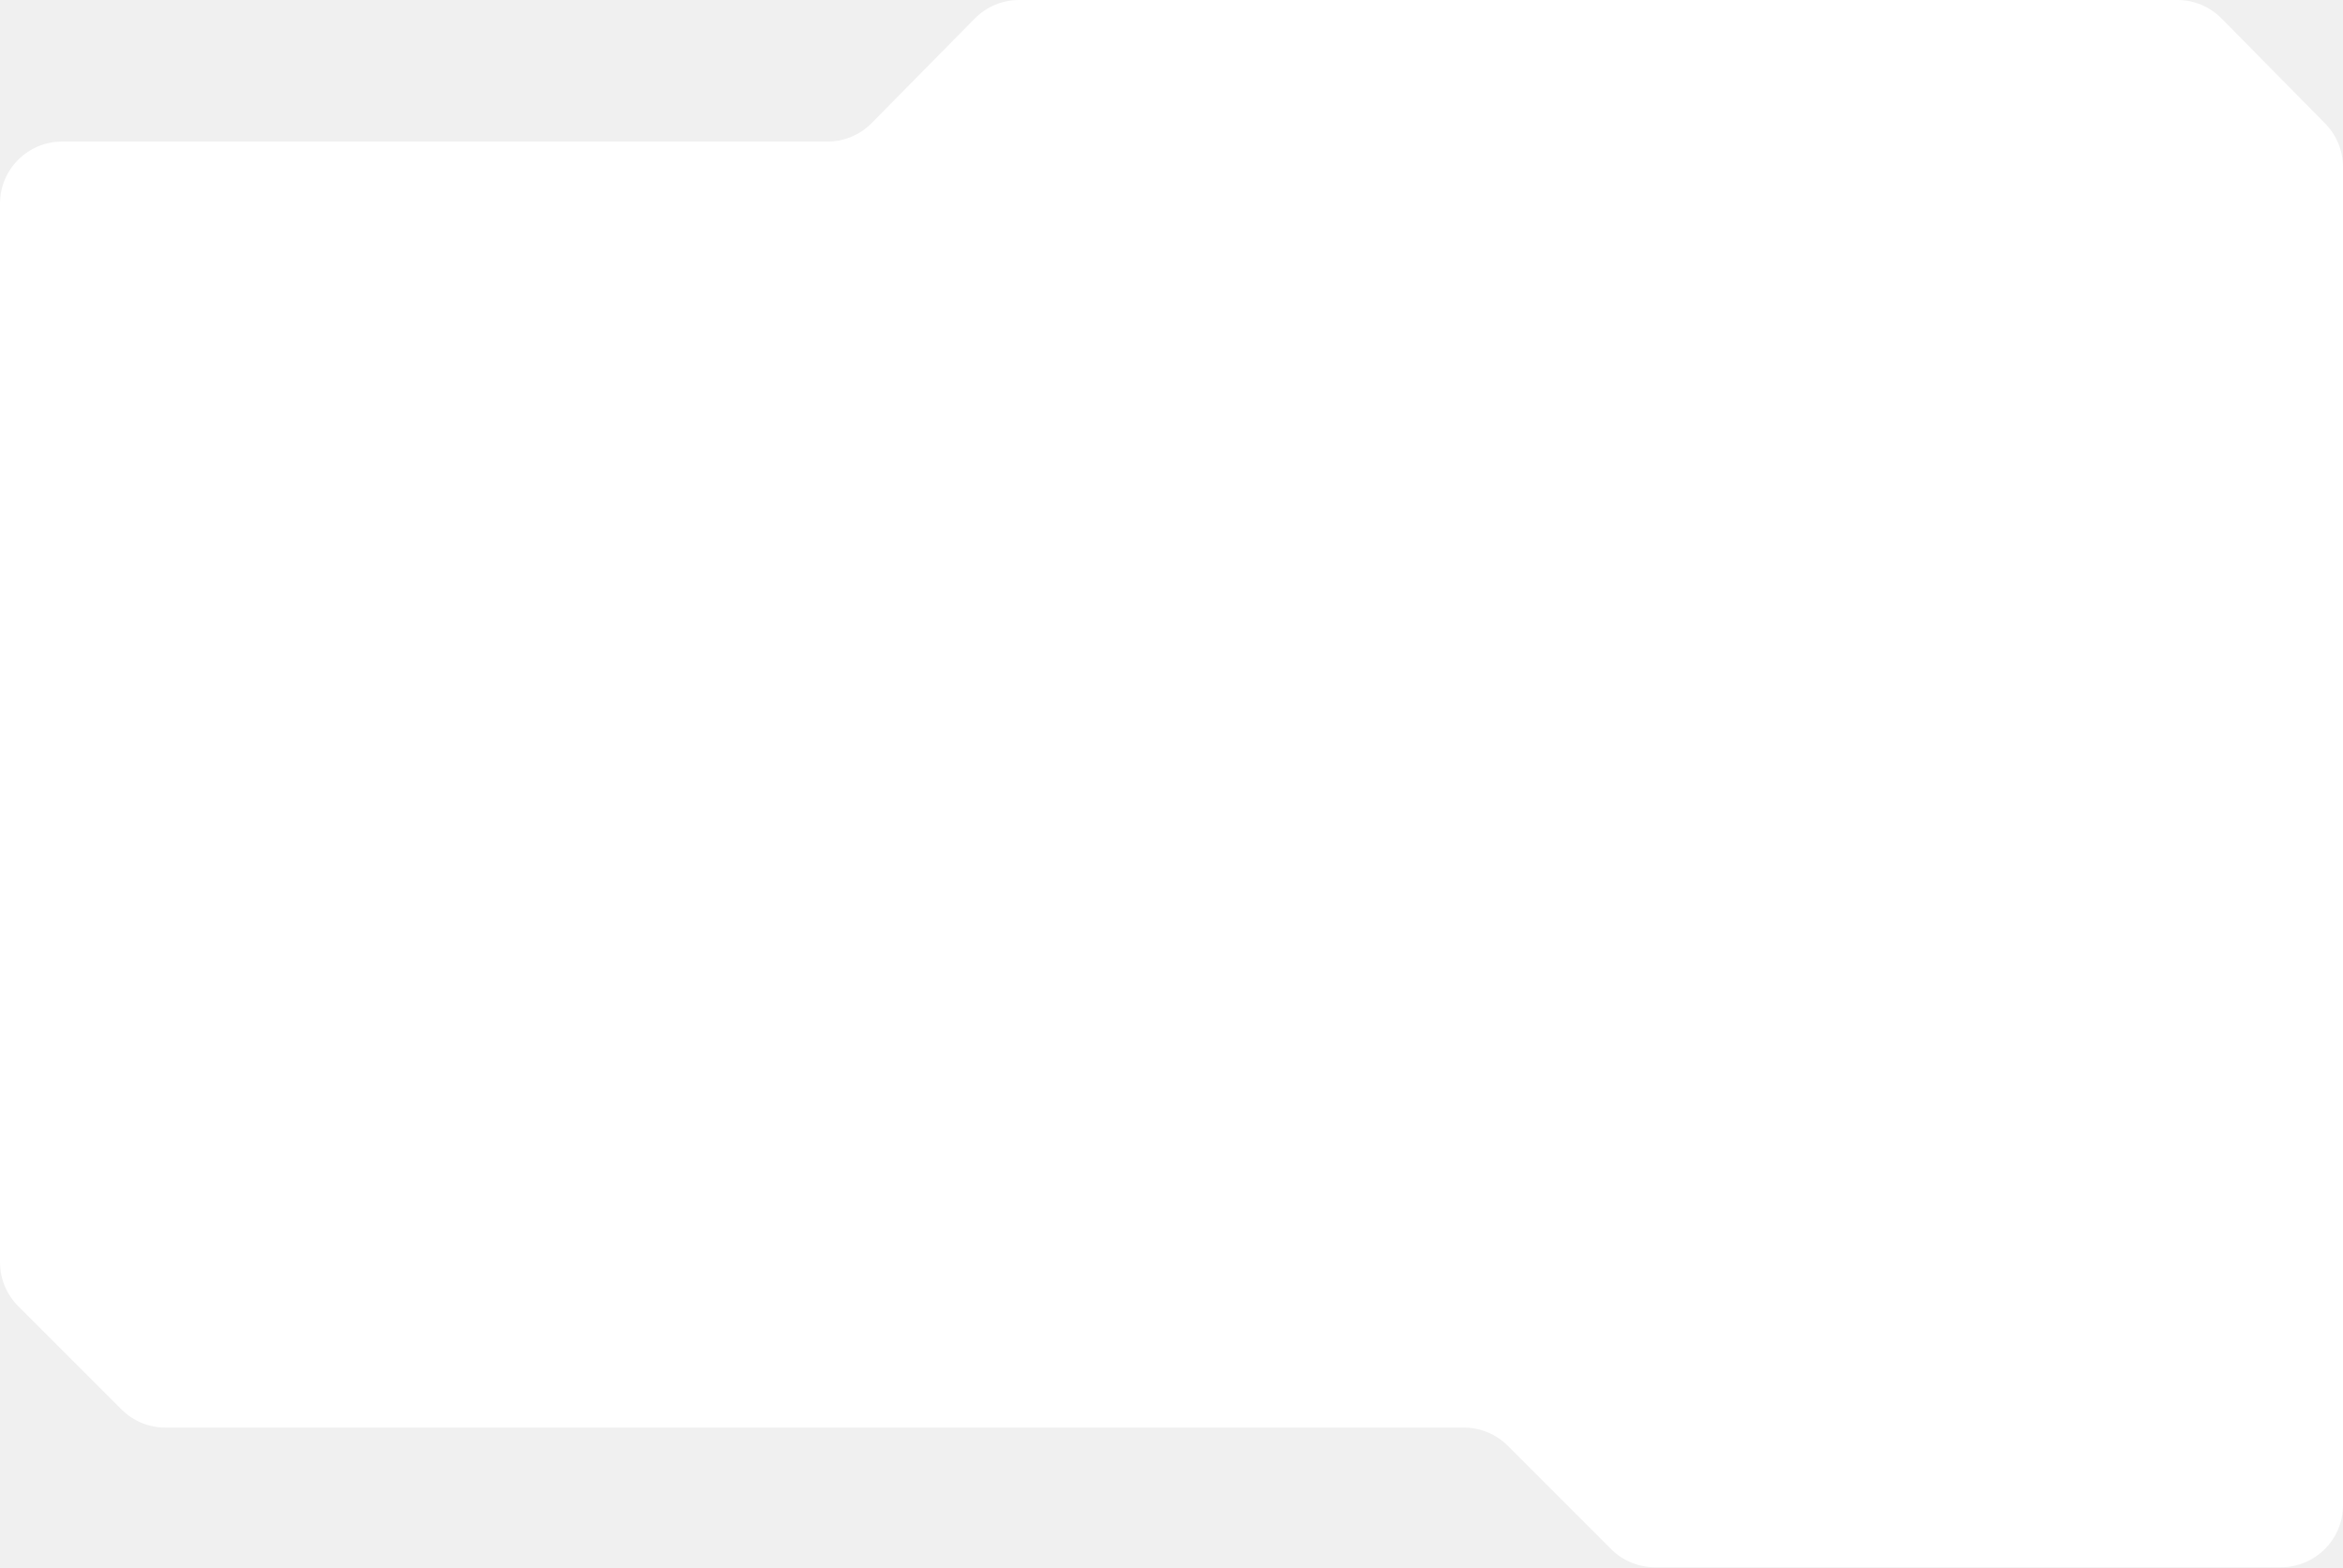
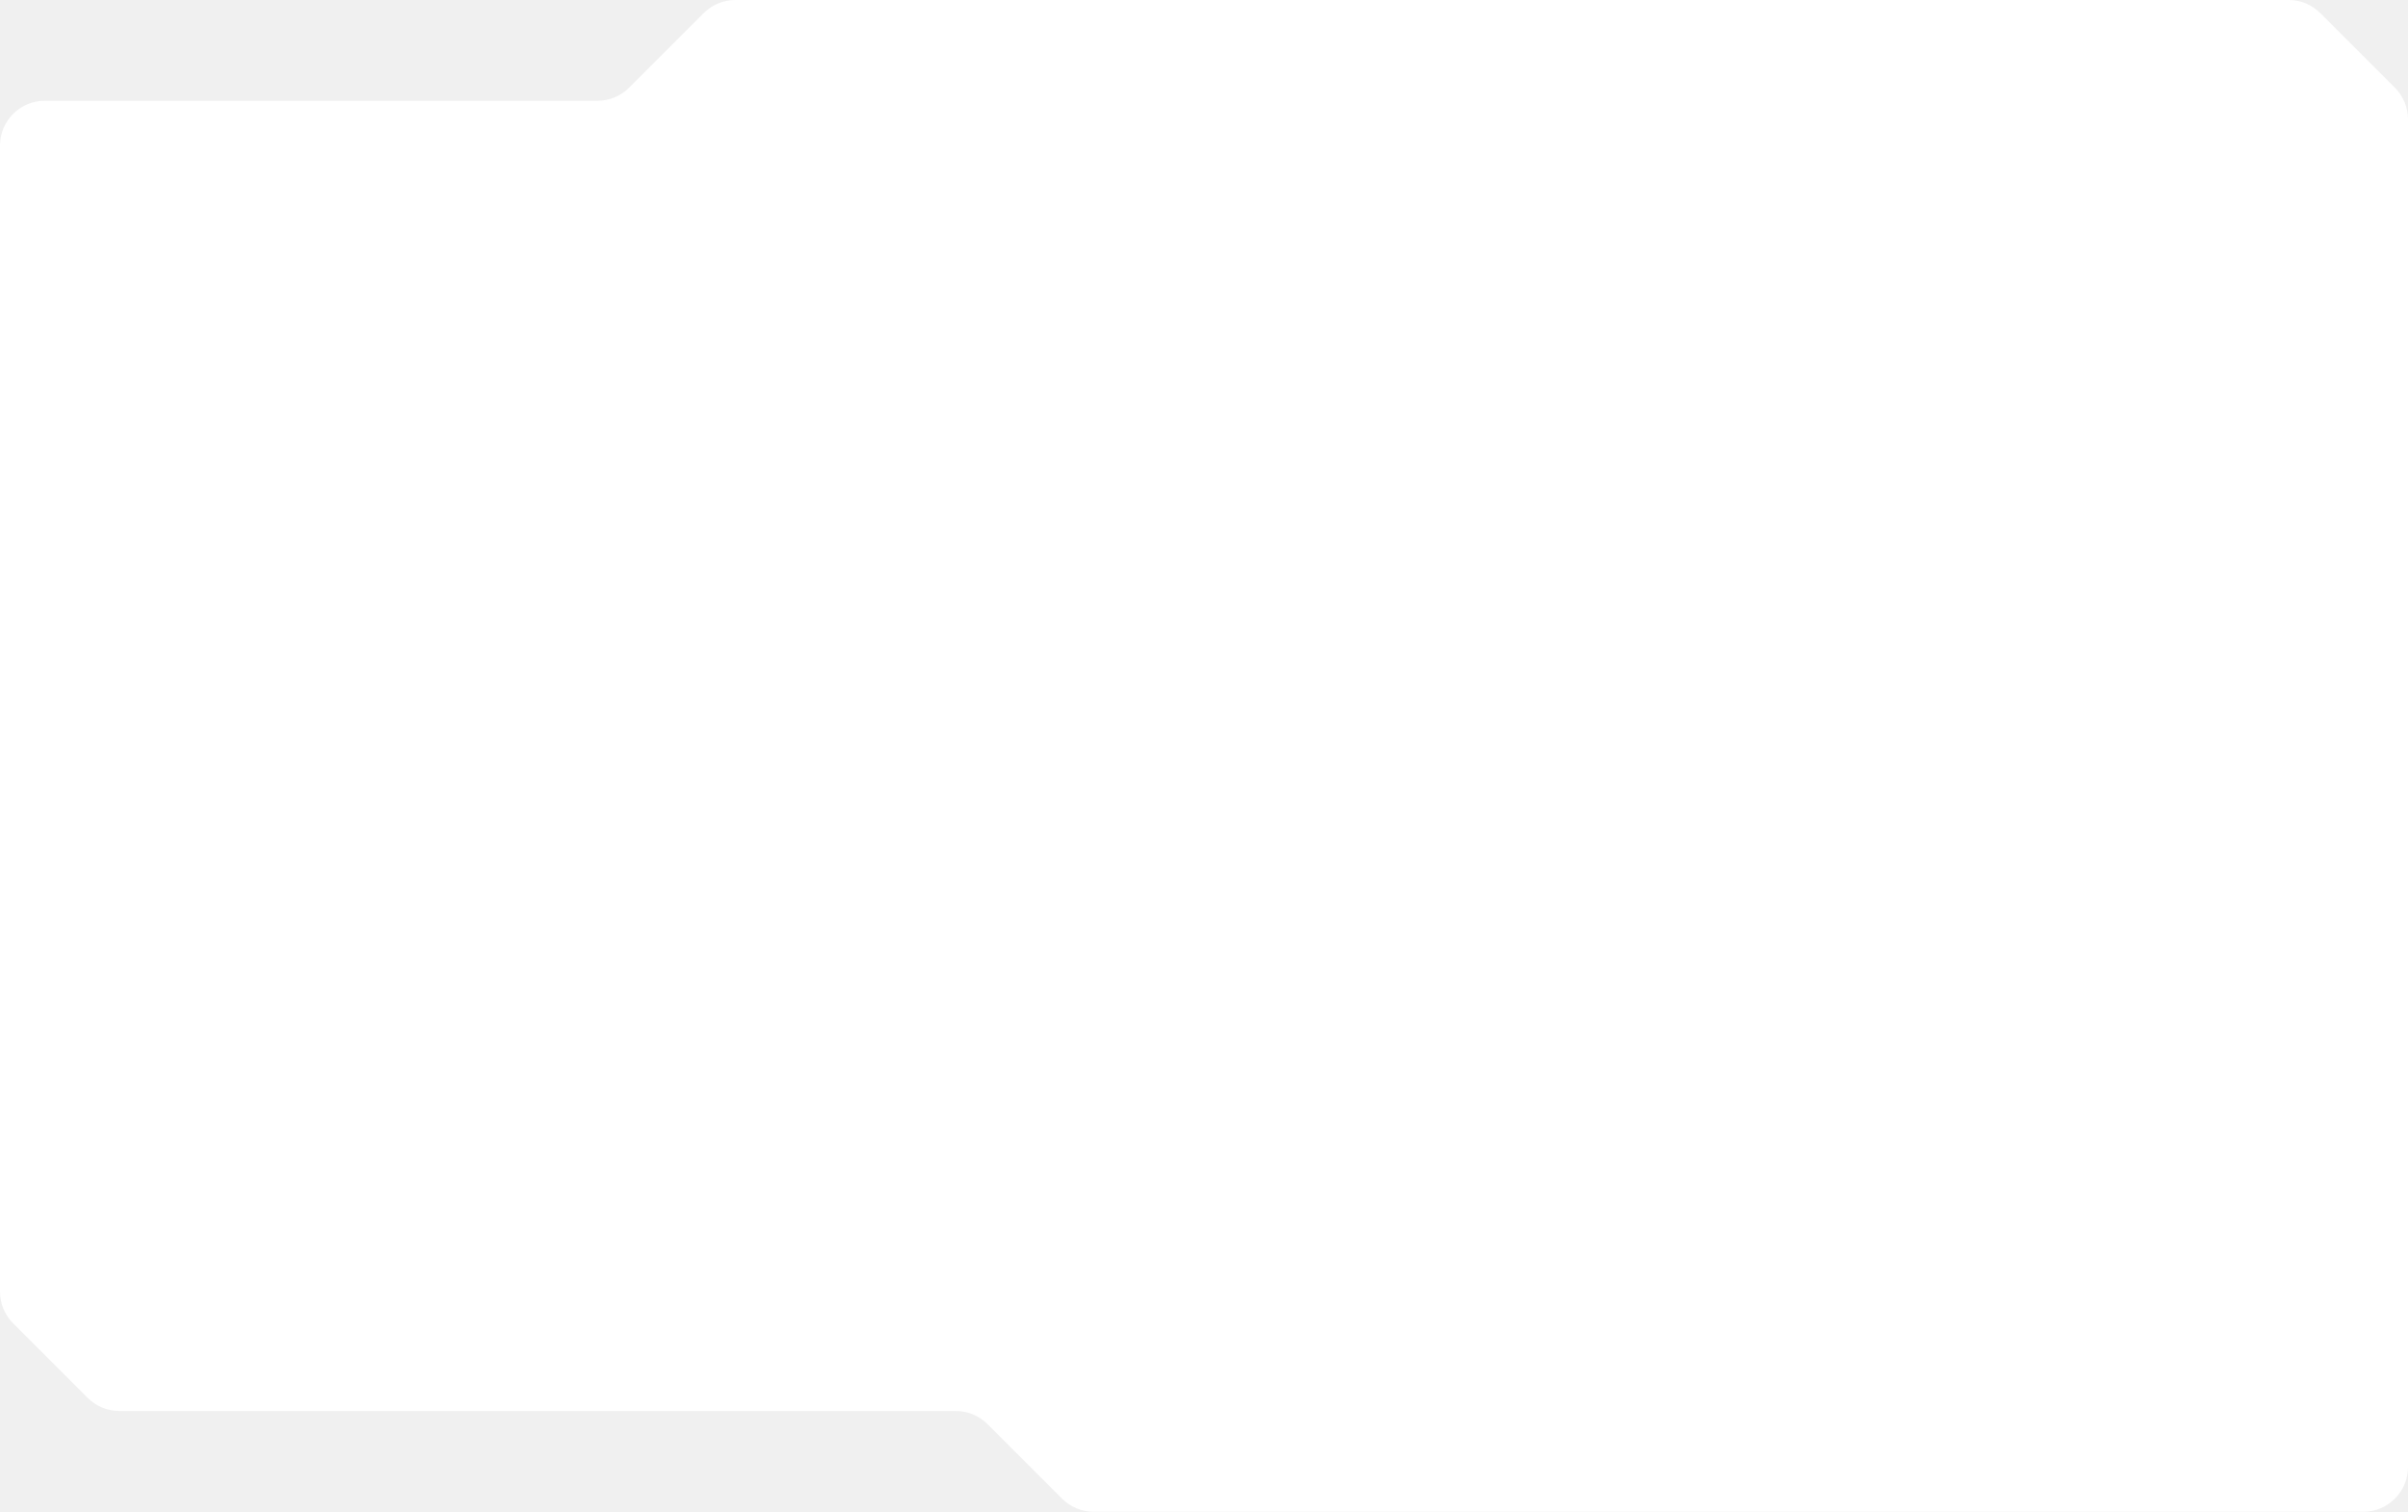
- <svg xmlns="http://www.w3.org/2000/svg" width="604" height="404" viewBox="0 0 604 404" fill="none">
-   <path d="M604 388C604 396.837 596.837 404 588 404H426.627C422.384 404 418.314 402.314 415.314 399.314L388.686 372.686C385.686 369.686 381.616 368 377.373 368H42.627C38.384 368 34.314 366.314 31.314 363.314L4.686 336.686C1.686 333.686 0 329.616 0 325.373V52.5C0 43.663 7.163 36.5 16 36.5H213.308C217.59 36.5 221.693 34.784 224.699 31.735L251.301 4.765C254.307 1.716 258.41 0 262.692 0H561.308C565.59 0 569.693 1.716 572.699 4.765L599.391 31.828C602.344 34.821 604 38.858 604 43.063V388Z" fill="white" />
+ <svg xmlns="http://www.w3.org/2000/svg" width="860" height="540" viewBox="0 0 860 540" fill="none">
+   <path d="M390.627 540H844C852.837 540 860 532.837 860 524V42.627C860 38.384 858.314 34.314 855.314 31.314L828.686 4.686C825.686 1.686 821.616 0 817.373 0H262.627C258.384 0 254.314 1.686 251.314 4.686L224.686 31.314C221.686 34.314 217.616 36 213.373 36H16C7.163 36 0 43.163 0 52V461.373C0 465.616 1.686 469.686 4.686 472.686L31.314 499.314C34.314 502.314 38.384 504 42.627 504H341.373C345.616 504 349.686 505.686 352.686 508.686L379.314 535.314C382.314 538.314 386.384 540 390.627 540Z" fill="white" />
</svg>
